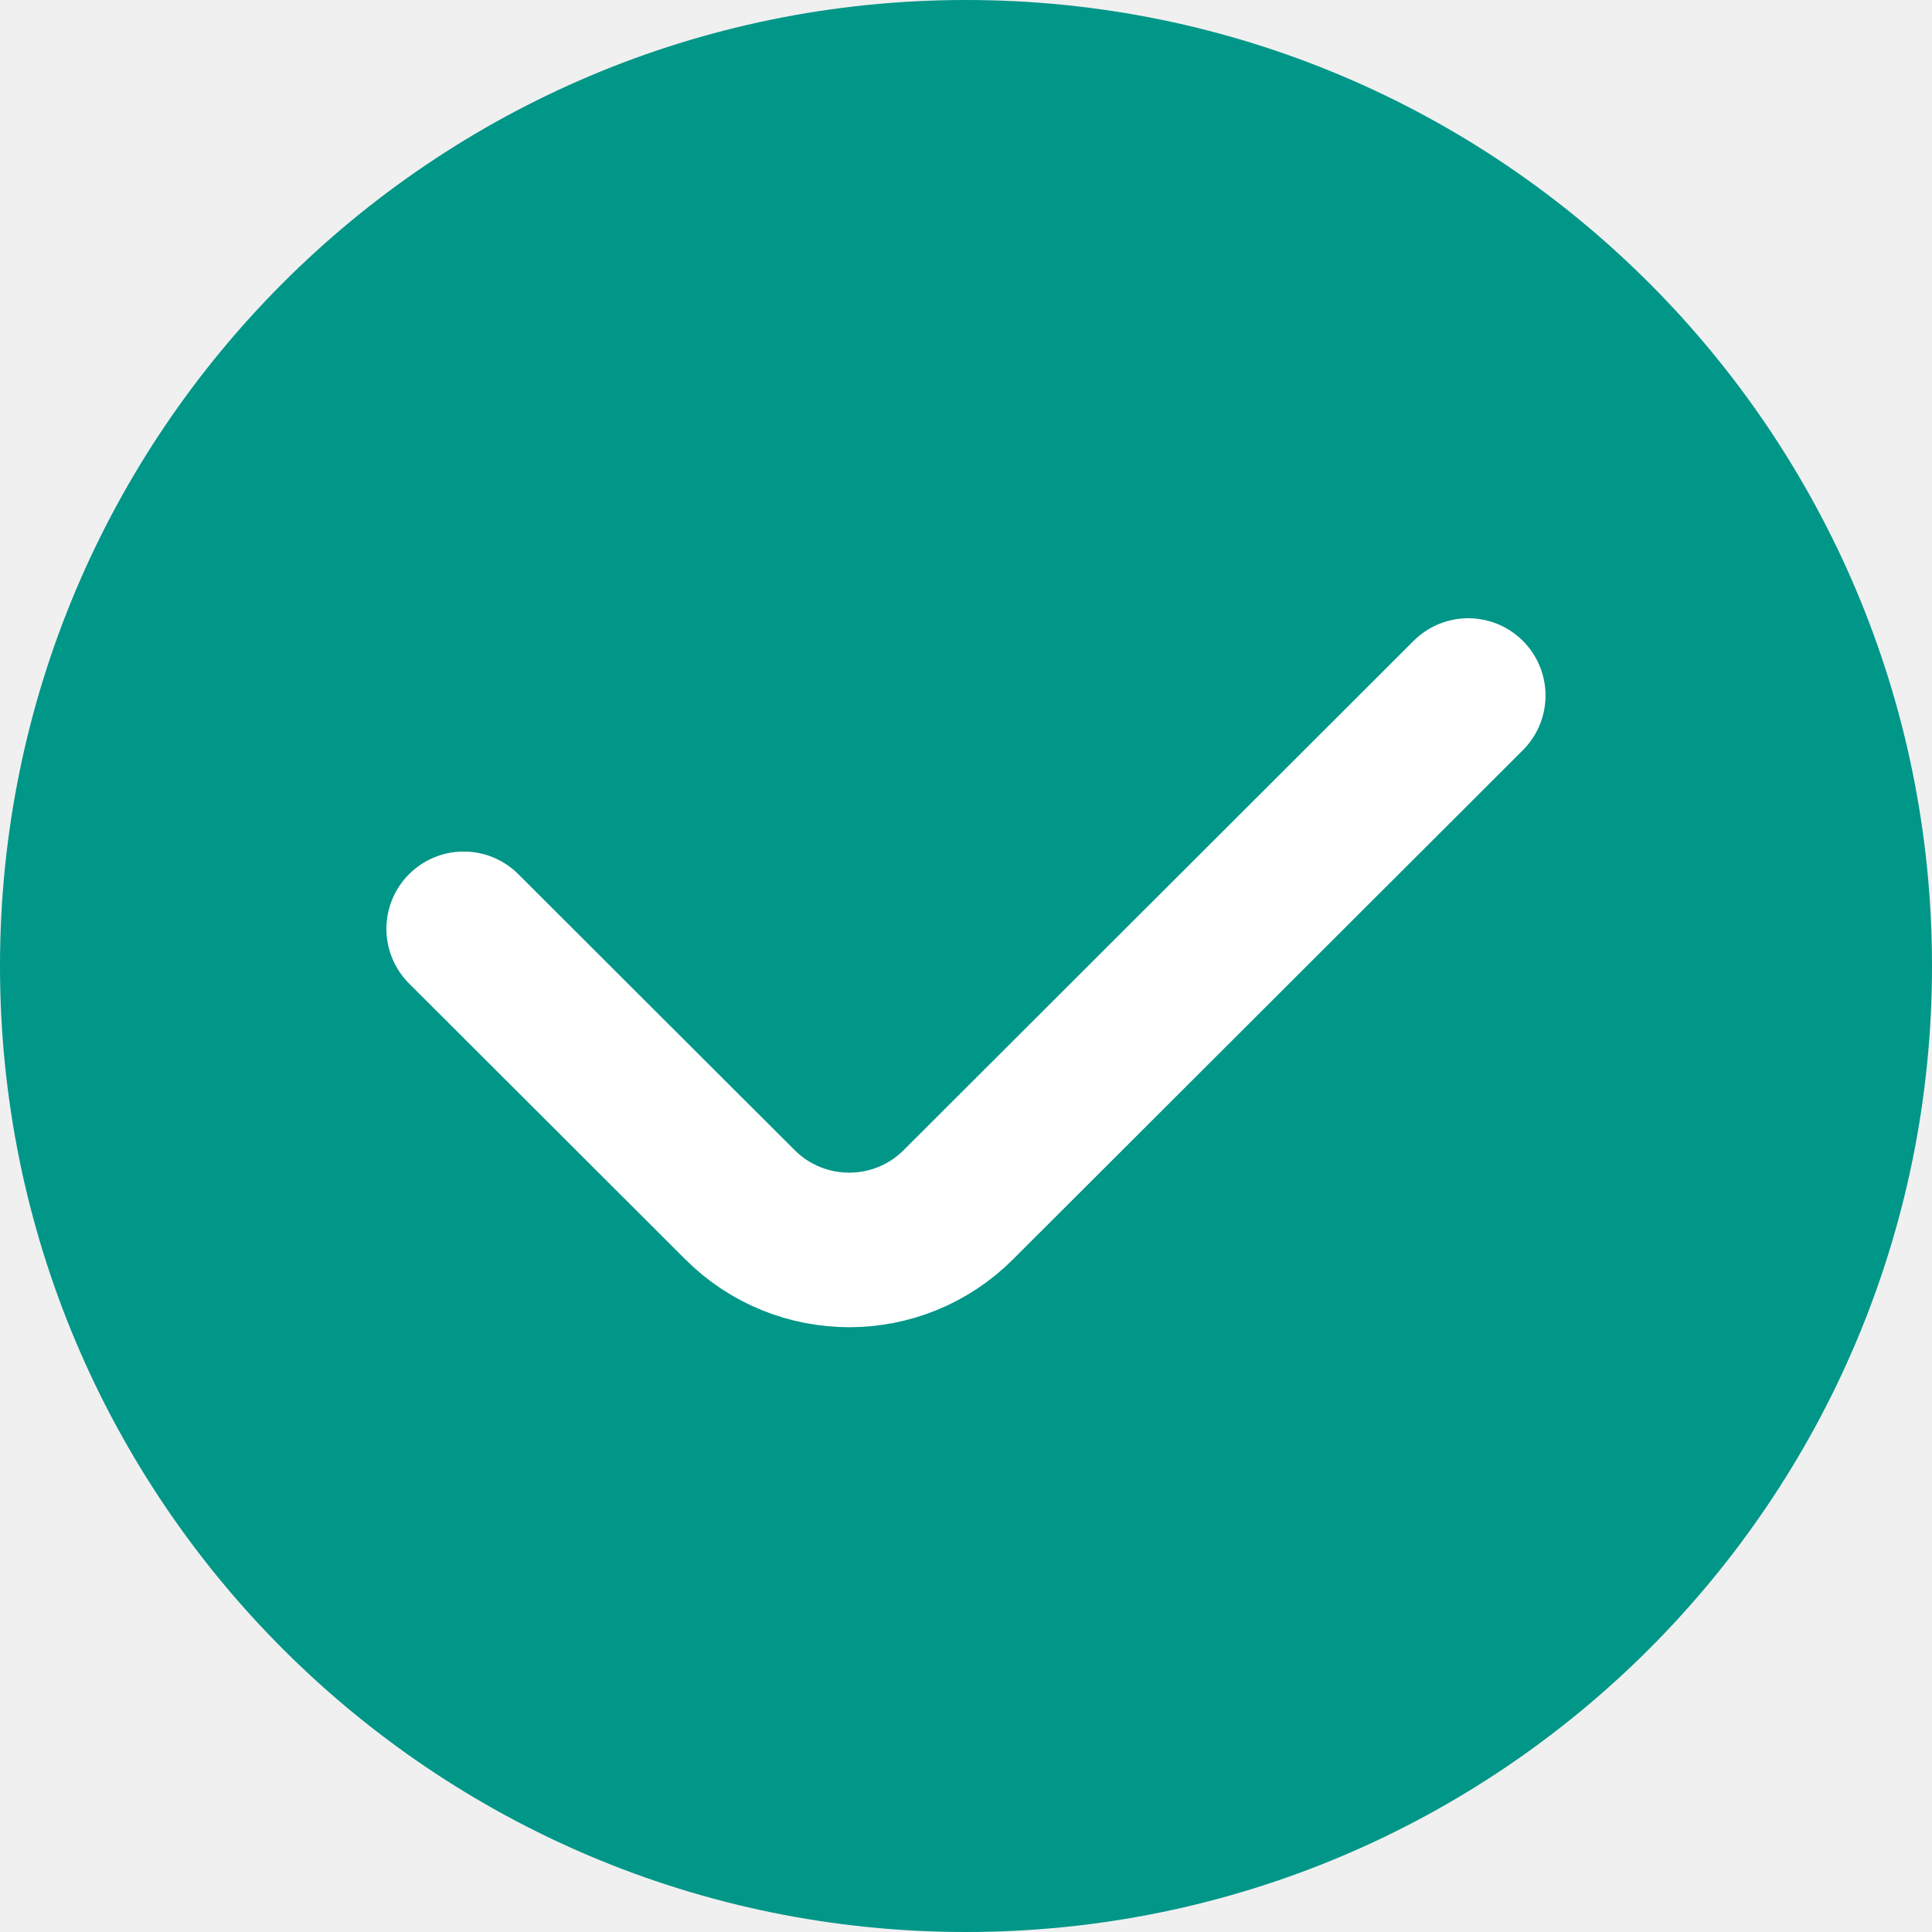
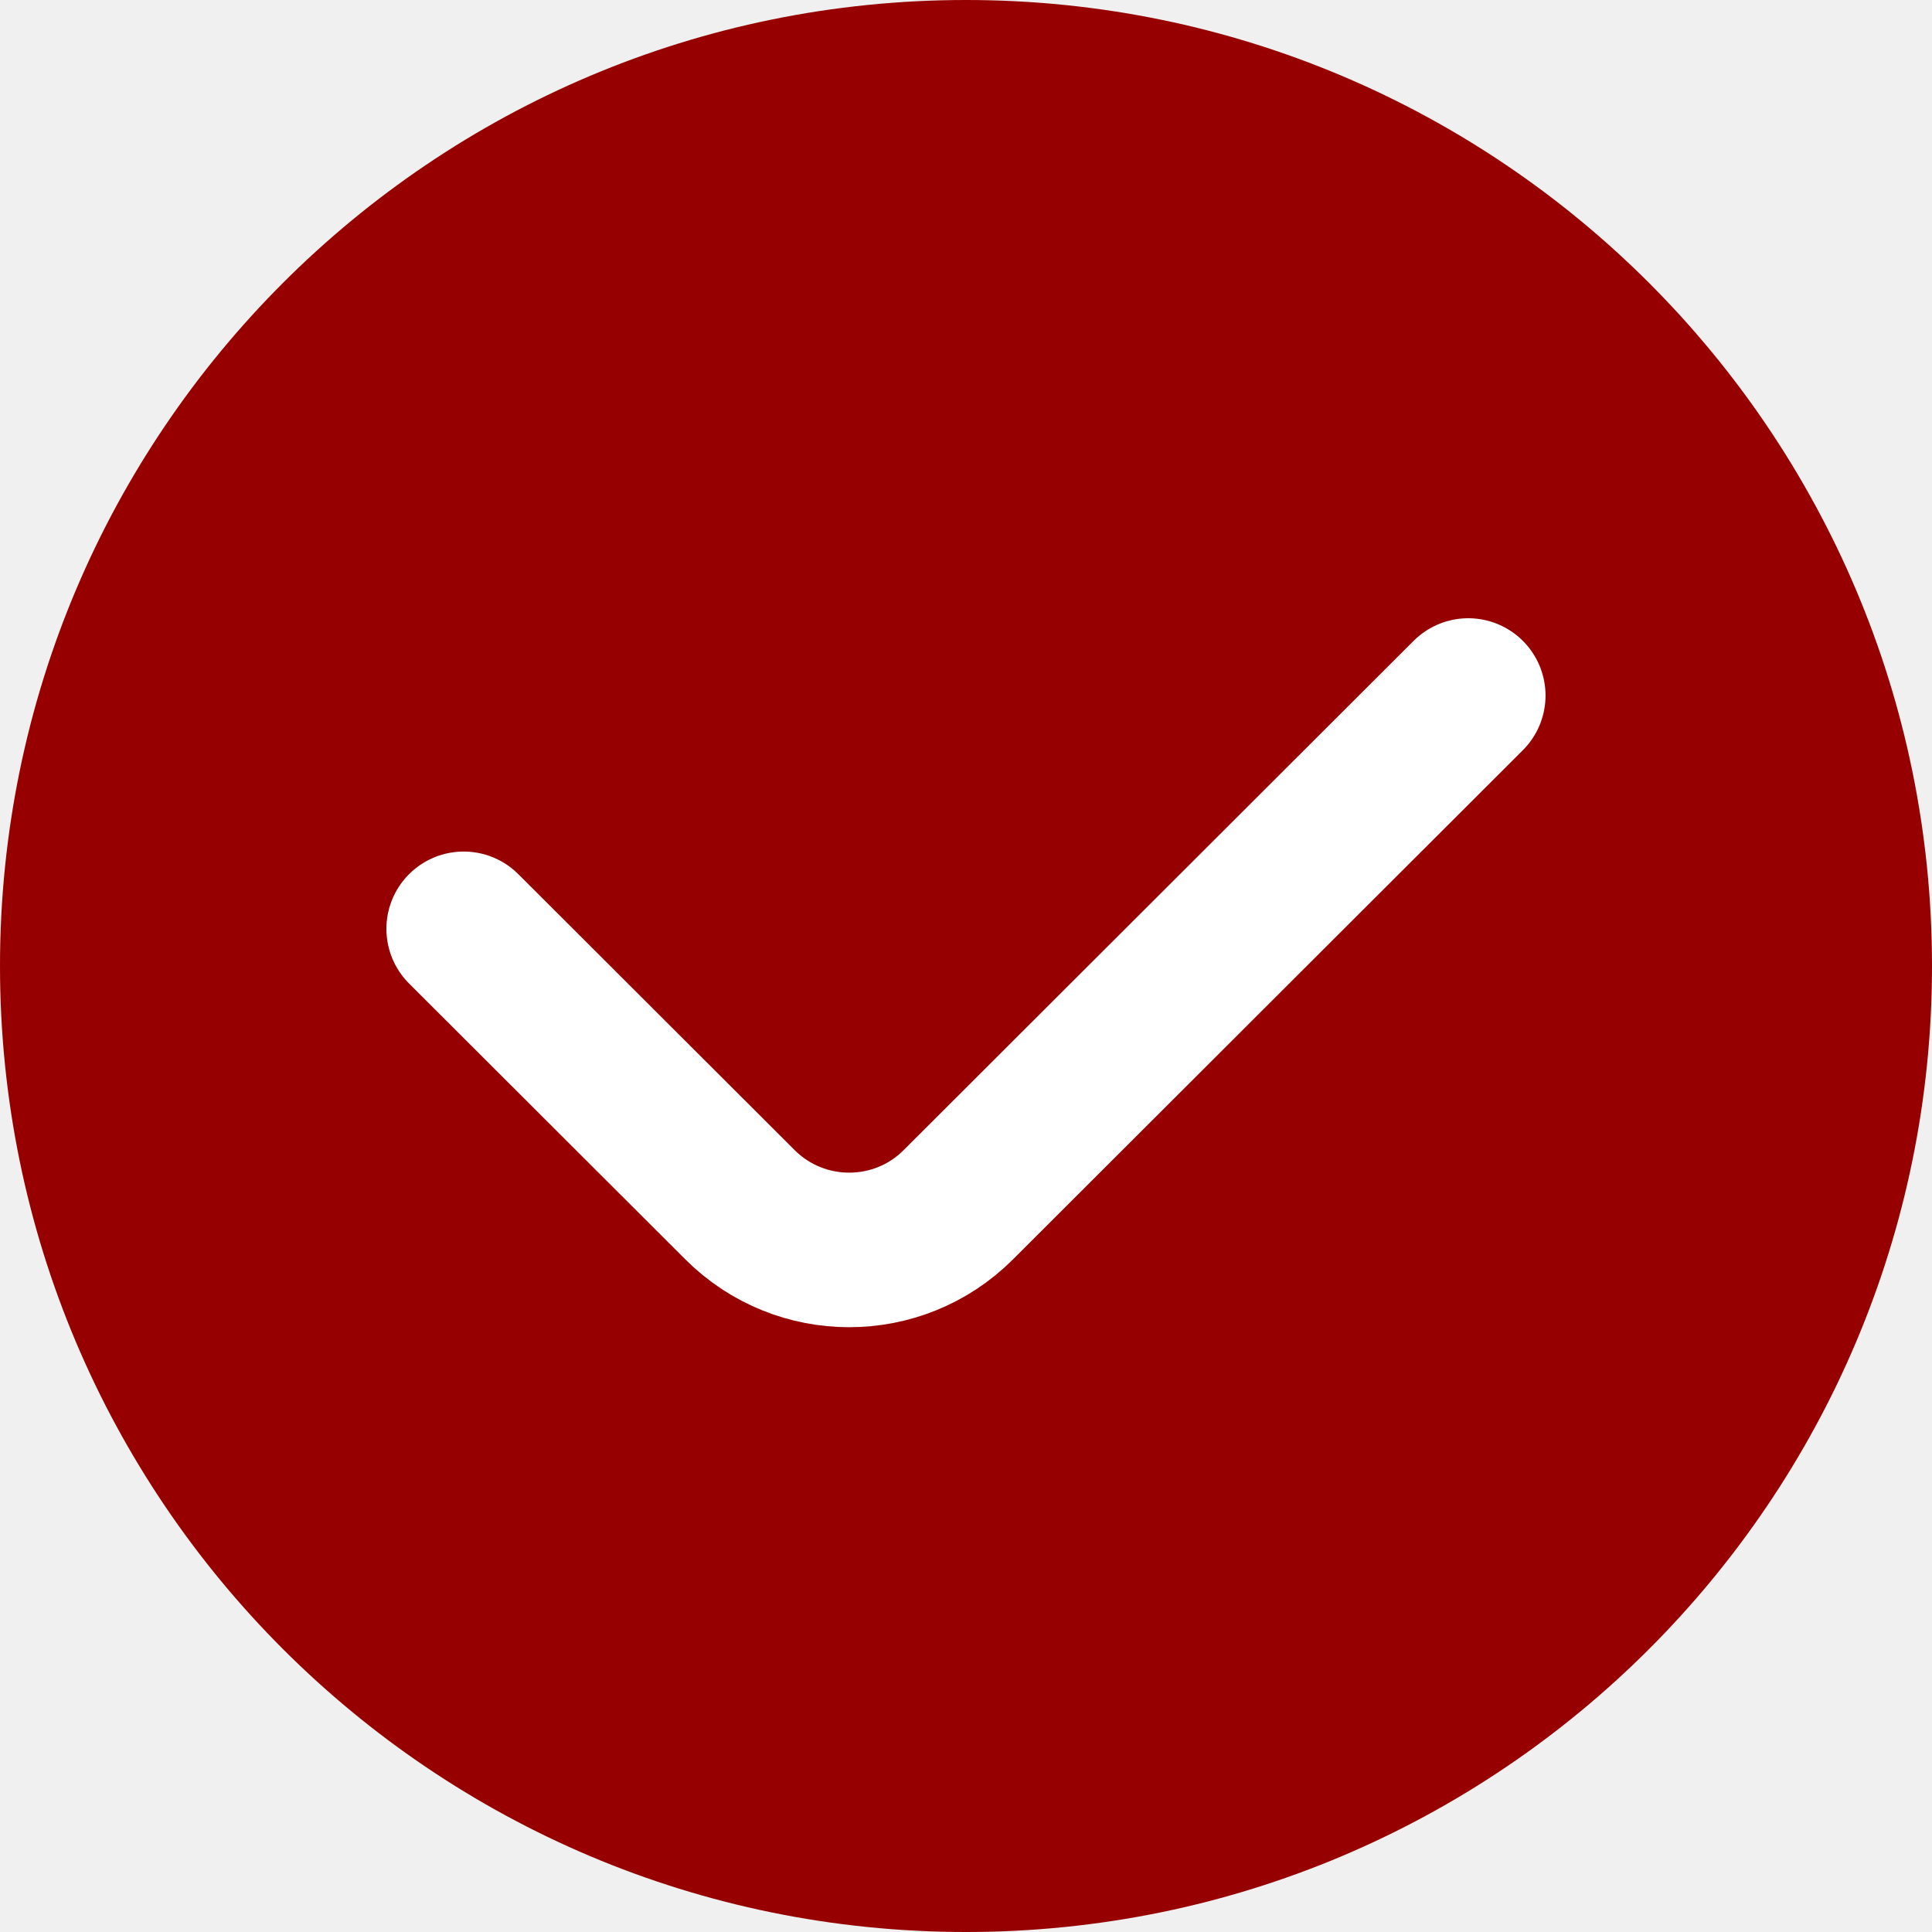
<svg xmlns="http://www.w3.org/2000/svg" width="25" height="25" fill="none">
  <g>
-     <circle id="svg_1" fill="#009688" r="12.5" cy="12.5" cx="12.5" />
+     <circle id="svg_1" fill="#960000" r="12.5" cy="12.5" cx="12.5" />
    <path id="svg_2" stroke-linecap="round" stroke-width="2" stroke="white" d="m6,12.019l3.575,3.57c0.781,0.78 2.046,0.78 2.826,0l6.598,-6.589" />
  </g>
</svg>
